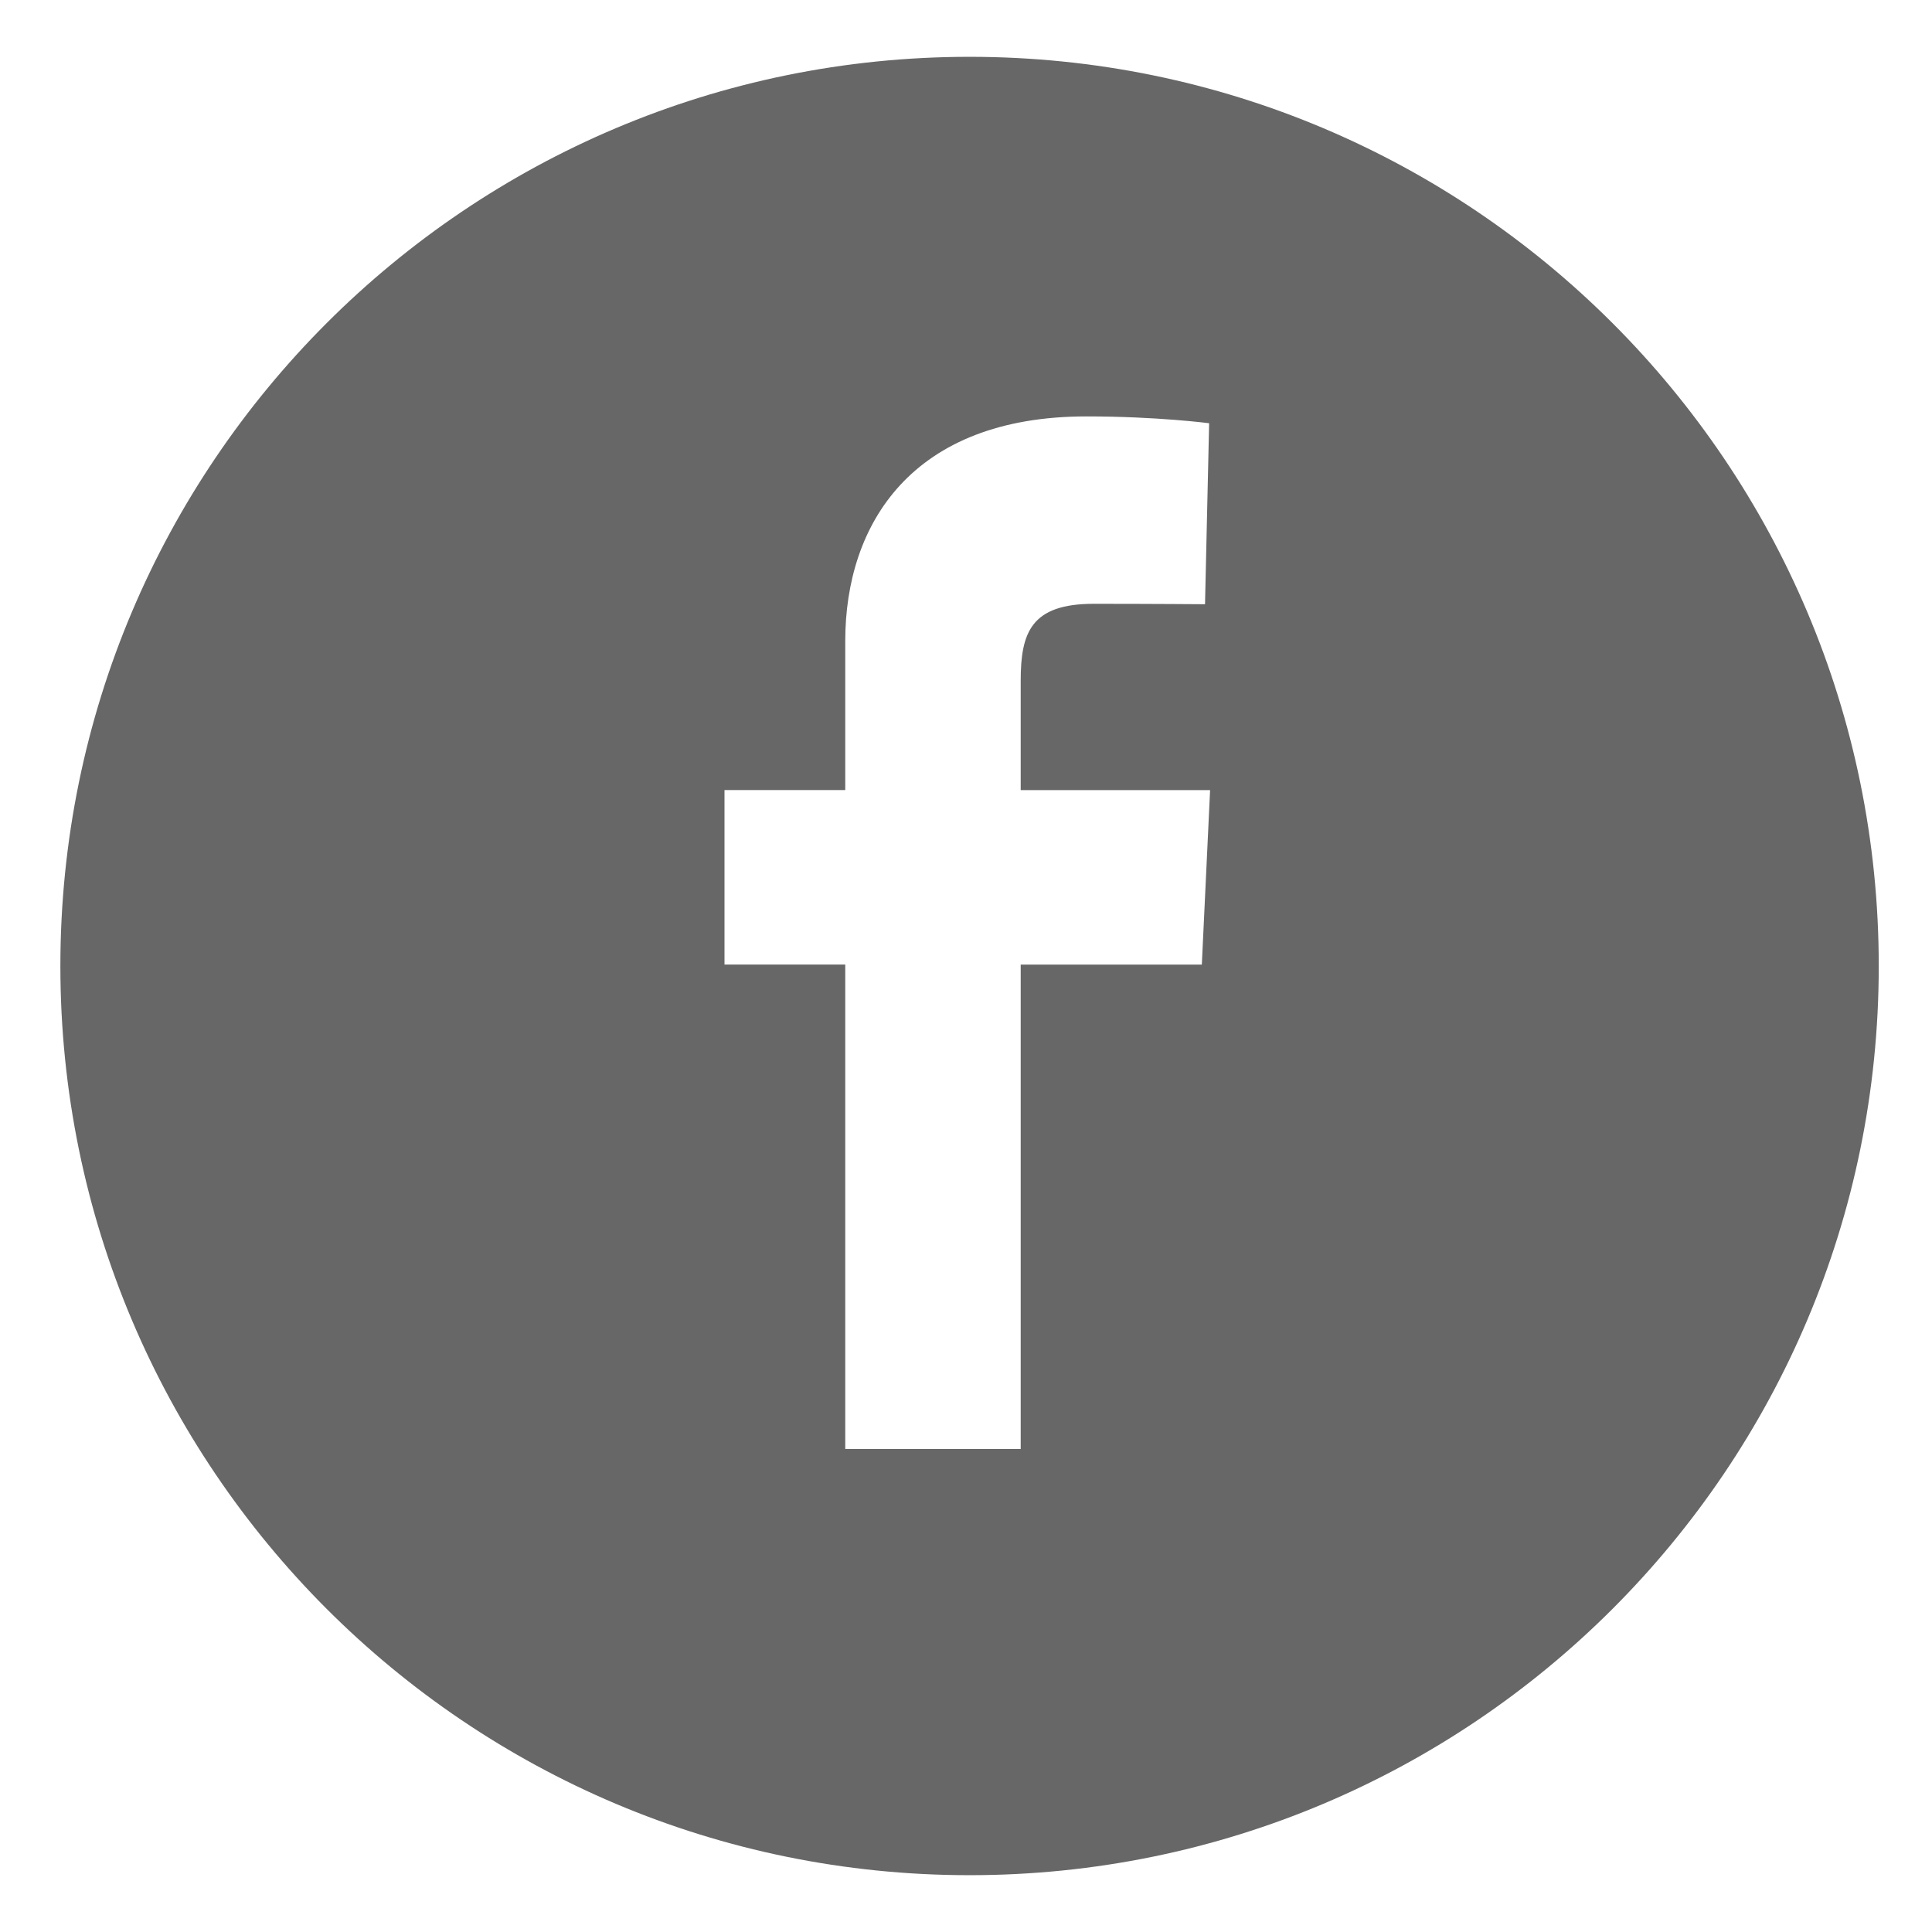
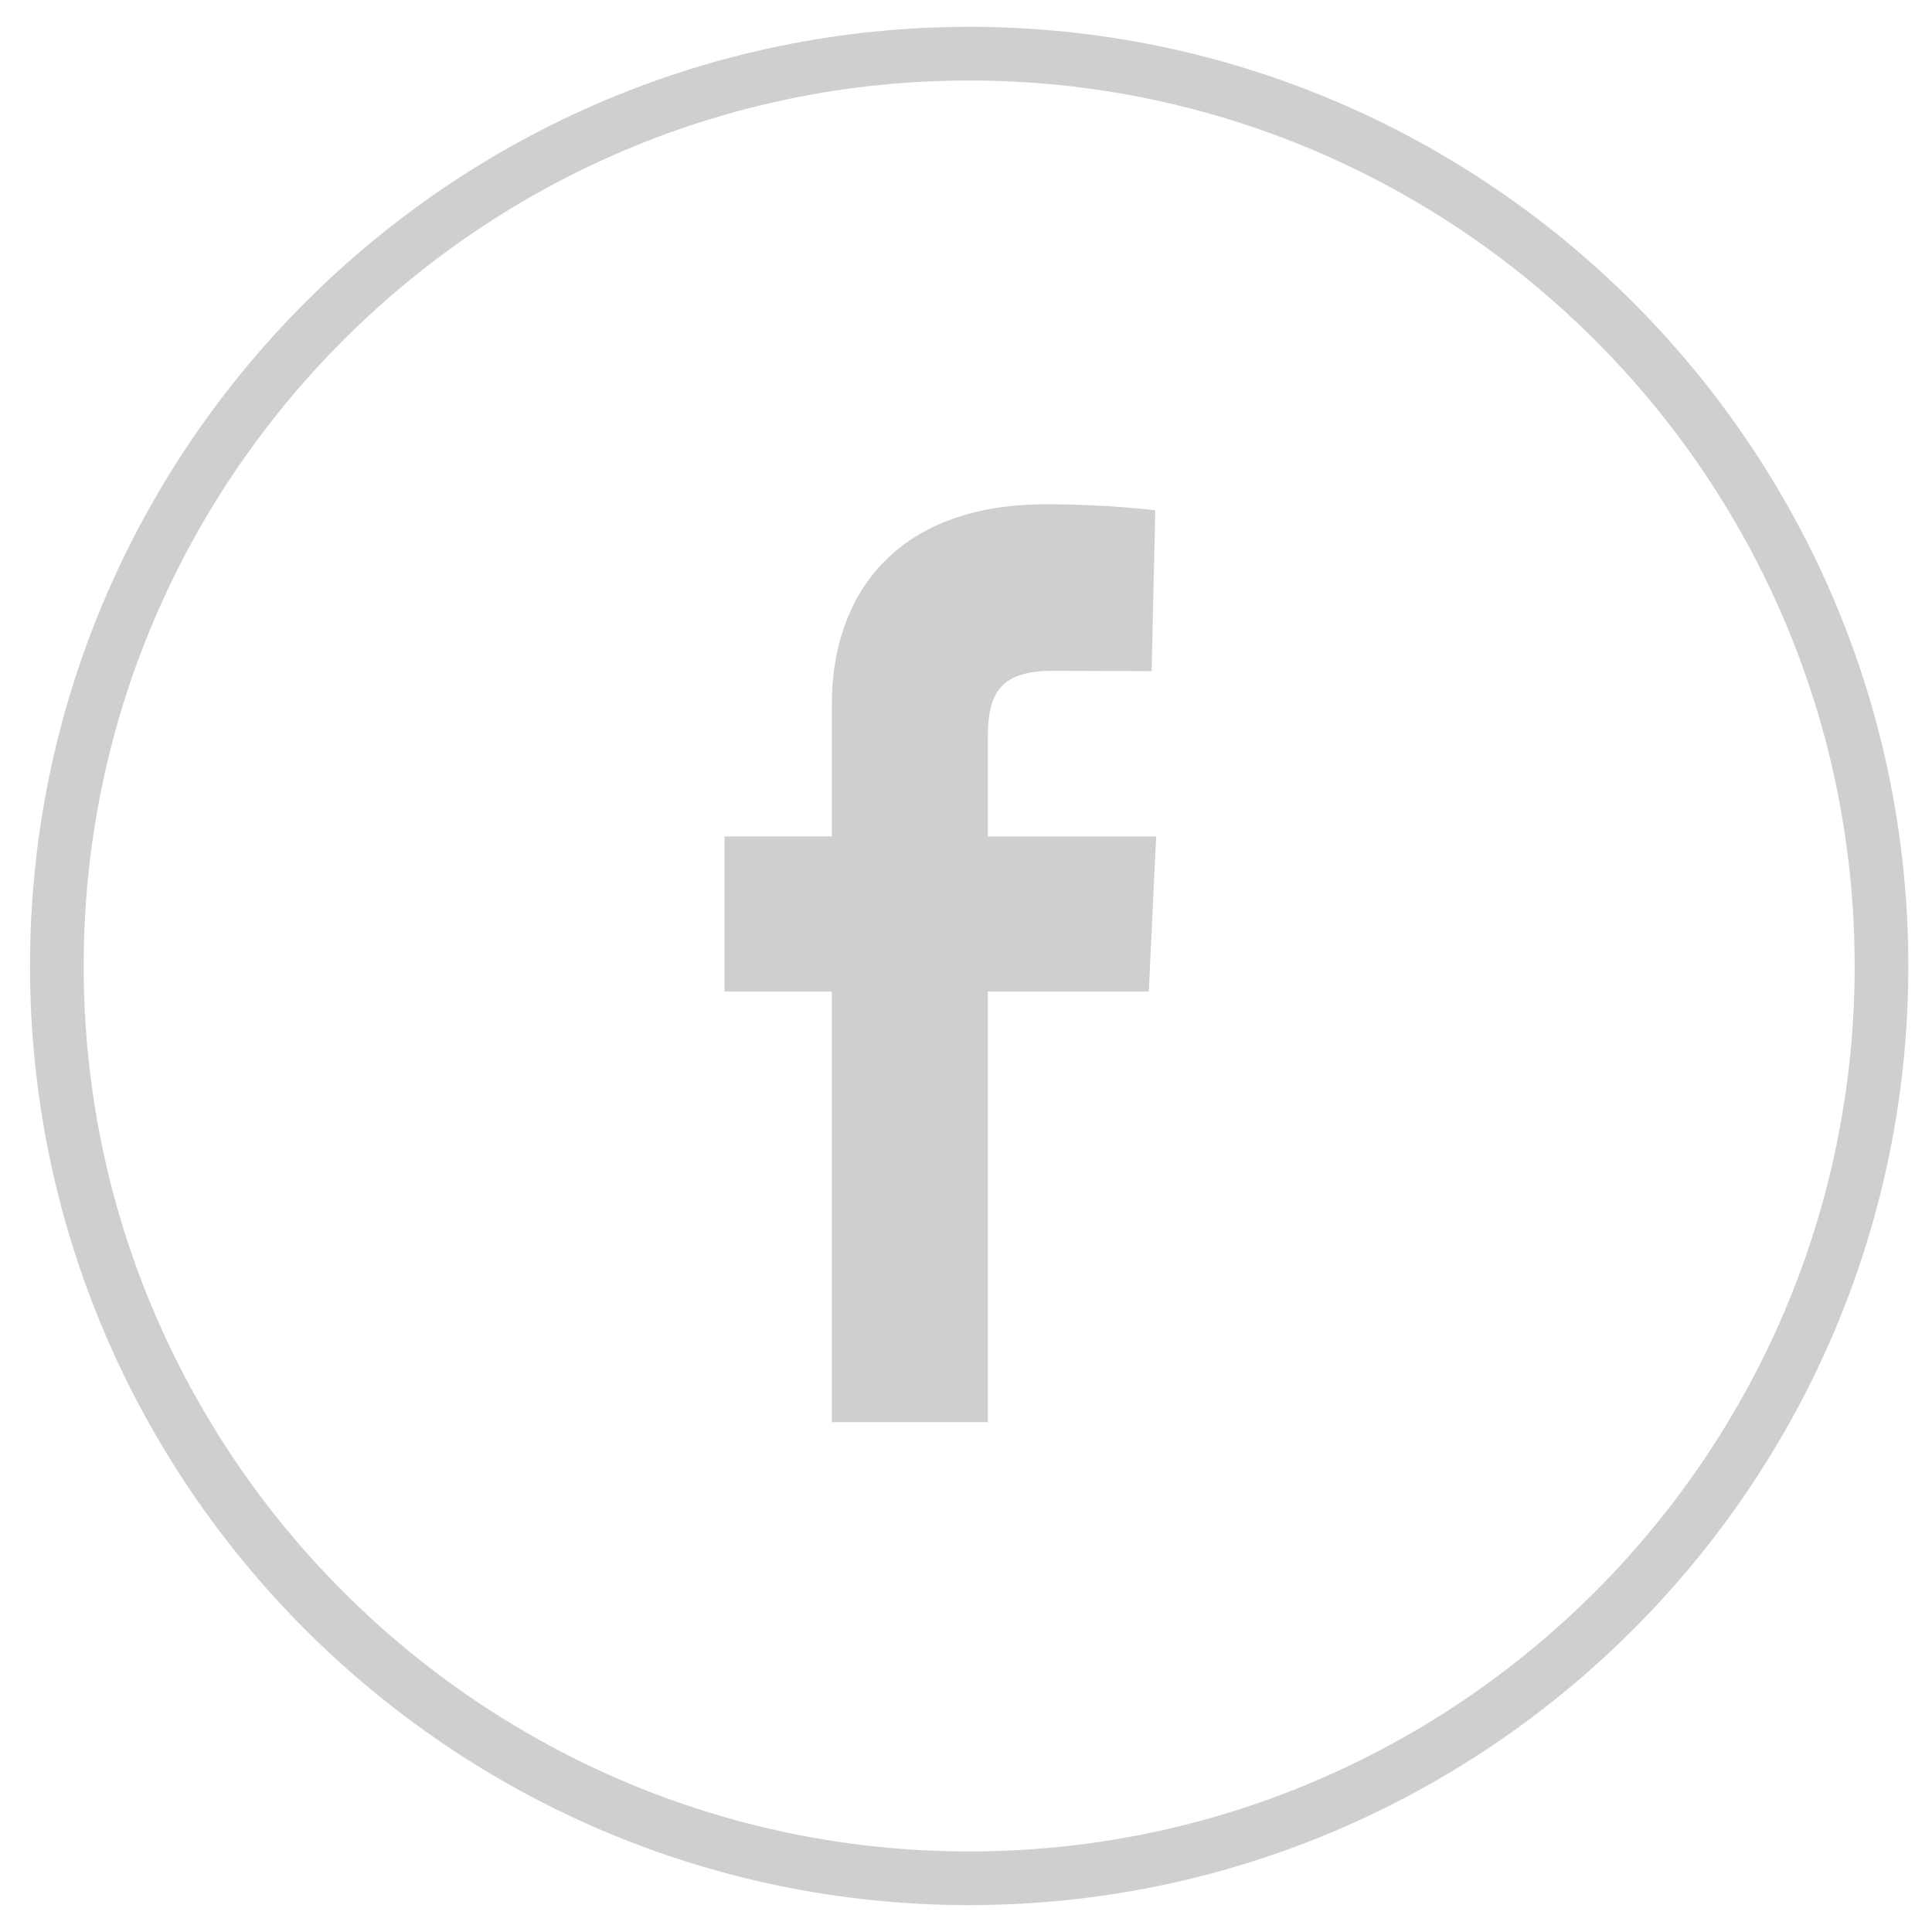
- <svg xmlns="http://www.w3.org/2000/svg" width="32" height="32">
-   <path fill="#676767" d="M16.059.941c-8.317 0-15.059 6.742-15.059 15.059 0 8.316 6.742 15.059 15.059 15.059 8.318 0 15.059-6.74 15.059-15.059 0-8.317-6.74-15.059-15.059-15.059zm3.847 15.036h-3v8.023h-2.906v-8.024h-2v-2.89h2v-2.469c0-1.938 1.105-3.72 3.996-3.72 1.168 0 2.031.113 2.031.113l-.068 2.998s-.883-.007-1.844-.007c-1.041 0-1.209.48-1.209 1.277v1.809h3.137l-.137 2.89z" />
+ <svg xmlns="http://www.w3.org/2000/svg" width="36" height="36" viewBox="-2 -2 36 36" enable-background="new -2 -2 36 36">
+   <g fill="#CFCFCD">
+     <path d="M16.059 33.499c-9.65 0-17.5-7.85-17.5-17.499s7.851-17.5 17.5-17.5c9.649 0 17.5 7.851 17.5 17.5s-7.851 17.499-17.5 17.499zm0-33.999c-9.099 0-16.5 7.402-16.5 16.5 0 9.098 7.402 16.499 16.5 16.499 9.098 0 16.5-7.401 16.5-16.499 0-9.098-7.402-16.5-16.5-16.5z" />
+     <path d="M19.406 16.476h-3v8.024h-2.906v-8.024h-2v-2.891h2v-2.469c0-1.938 1.105-3.72 3.996-3.72 1.168 0 2.031.113 2.031.113l-.068 2.998s-.883-.007-1.844-.007c-1.041 0-1.209.48-1.209 1.277v1.809h3.137l-.137 2.89z" />
+   </g>
</svg>
